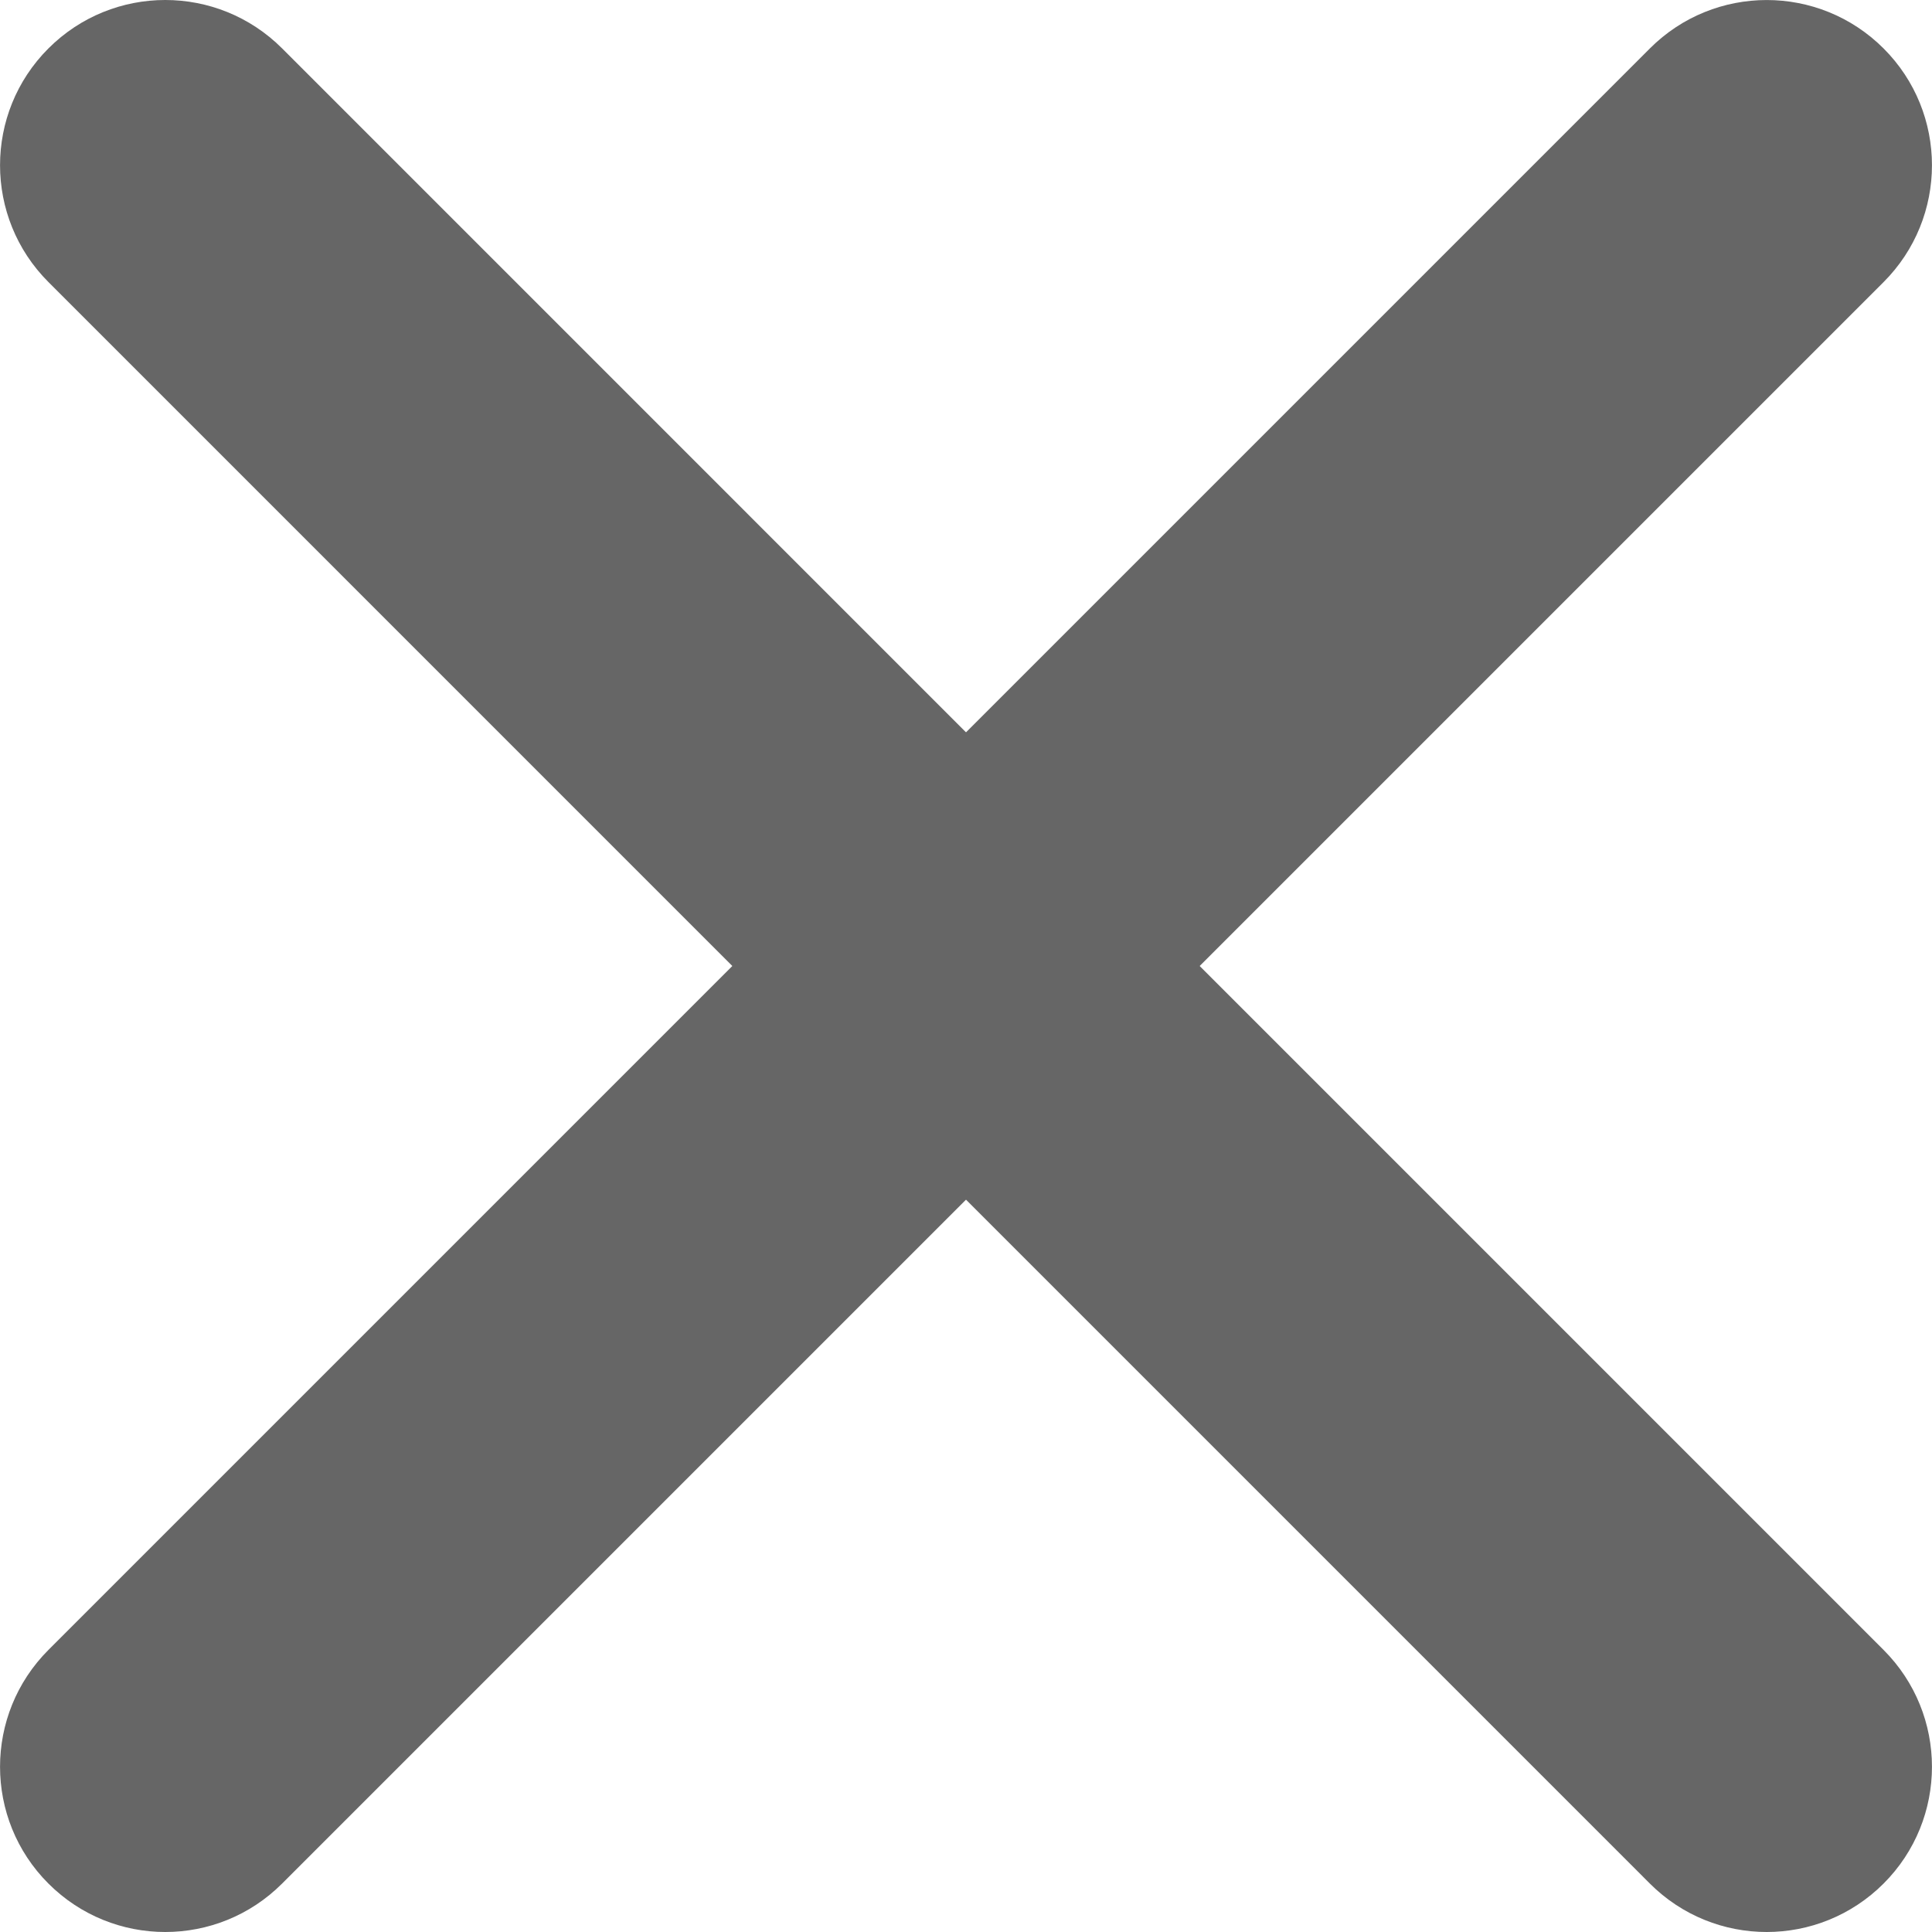
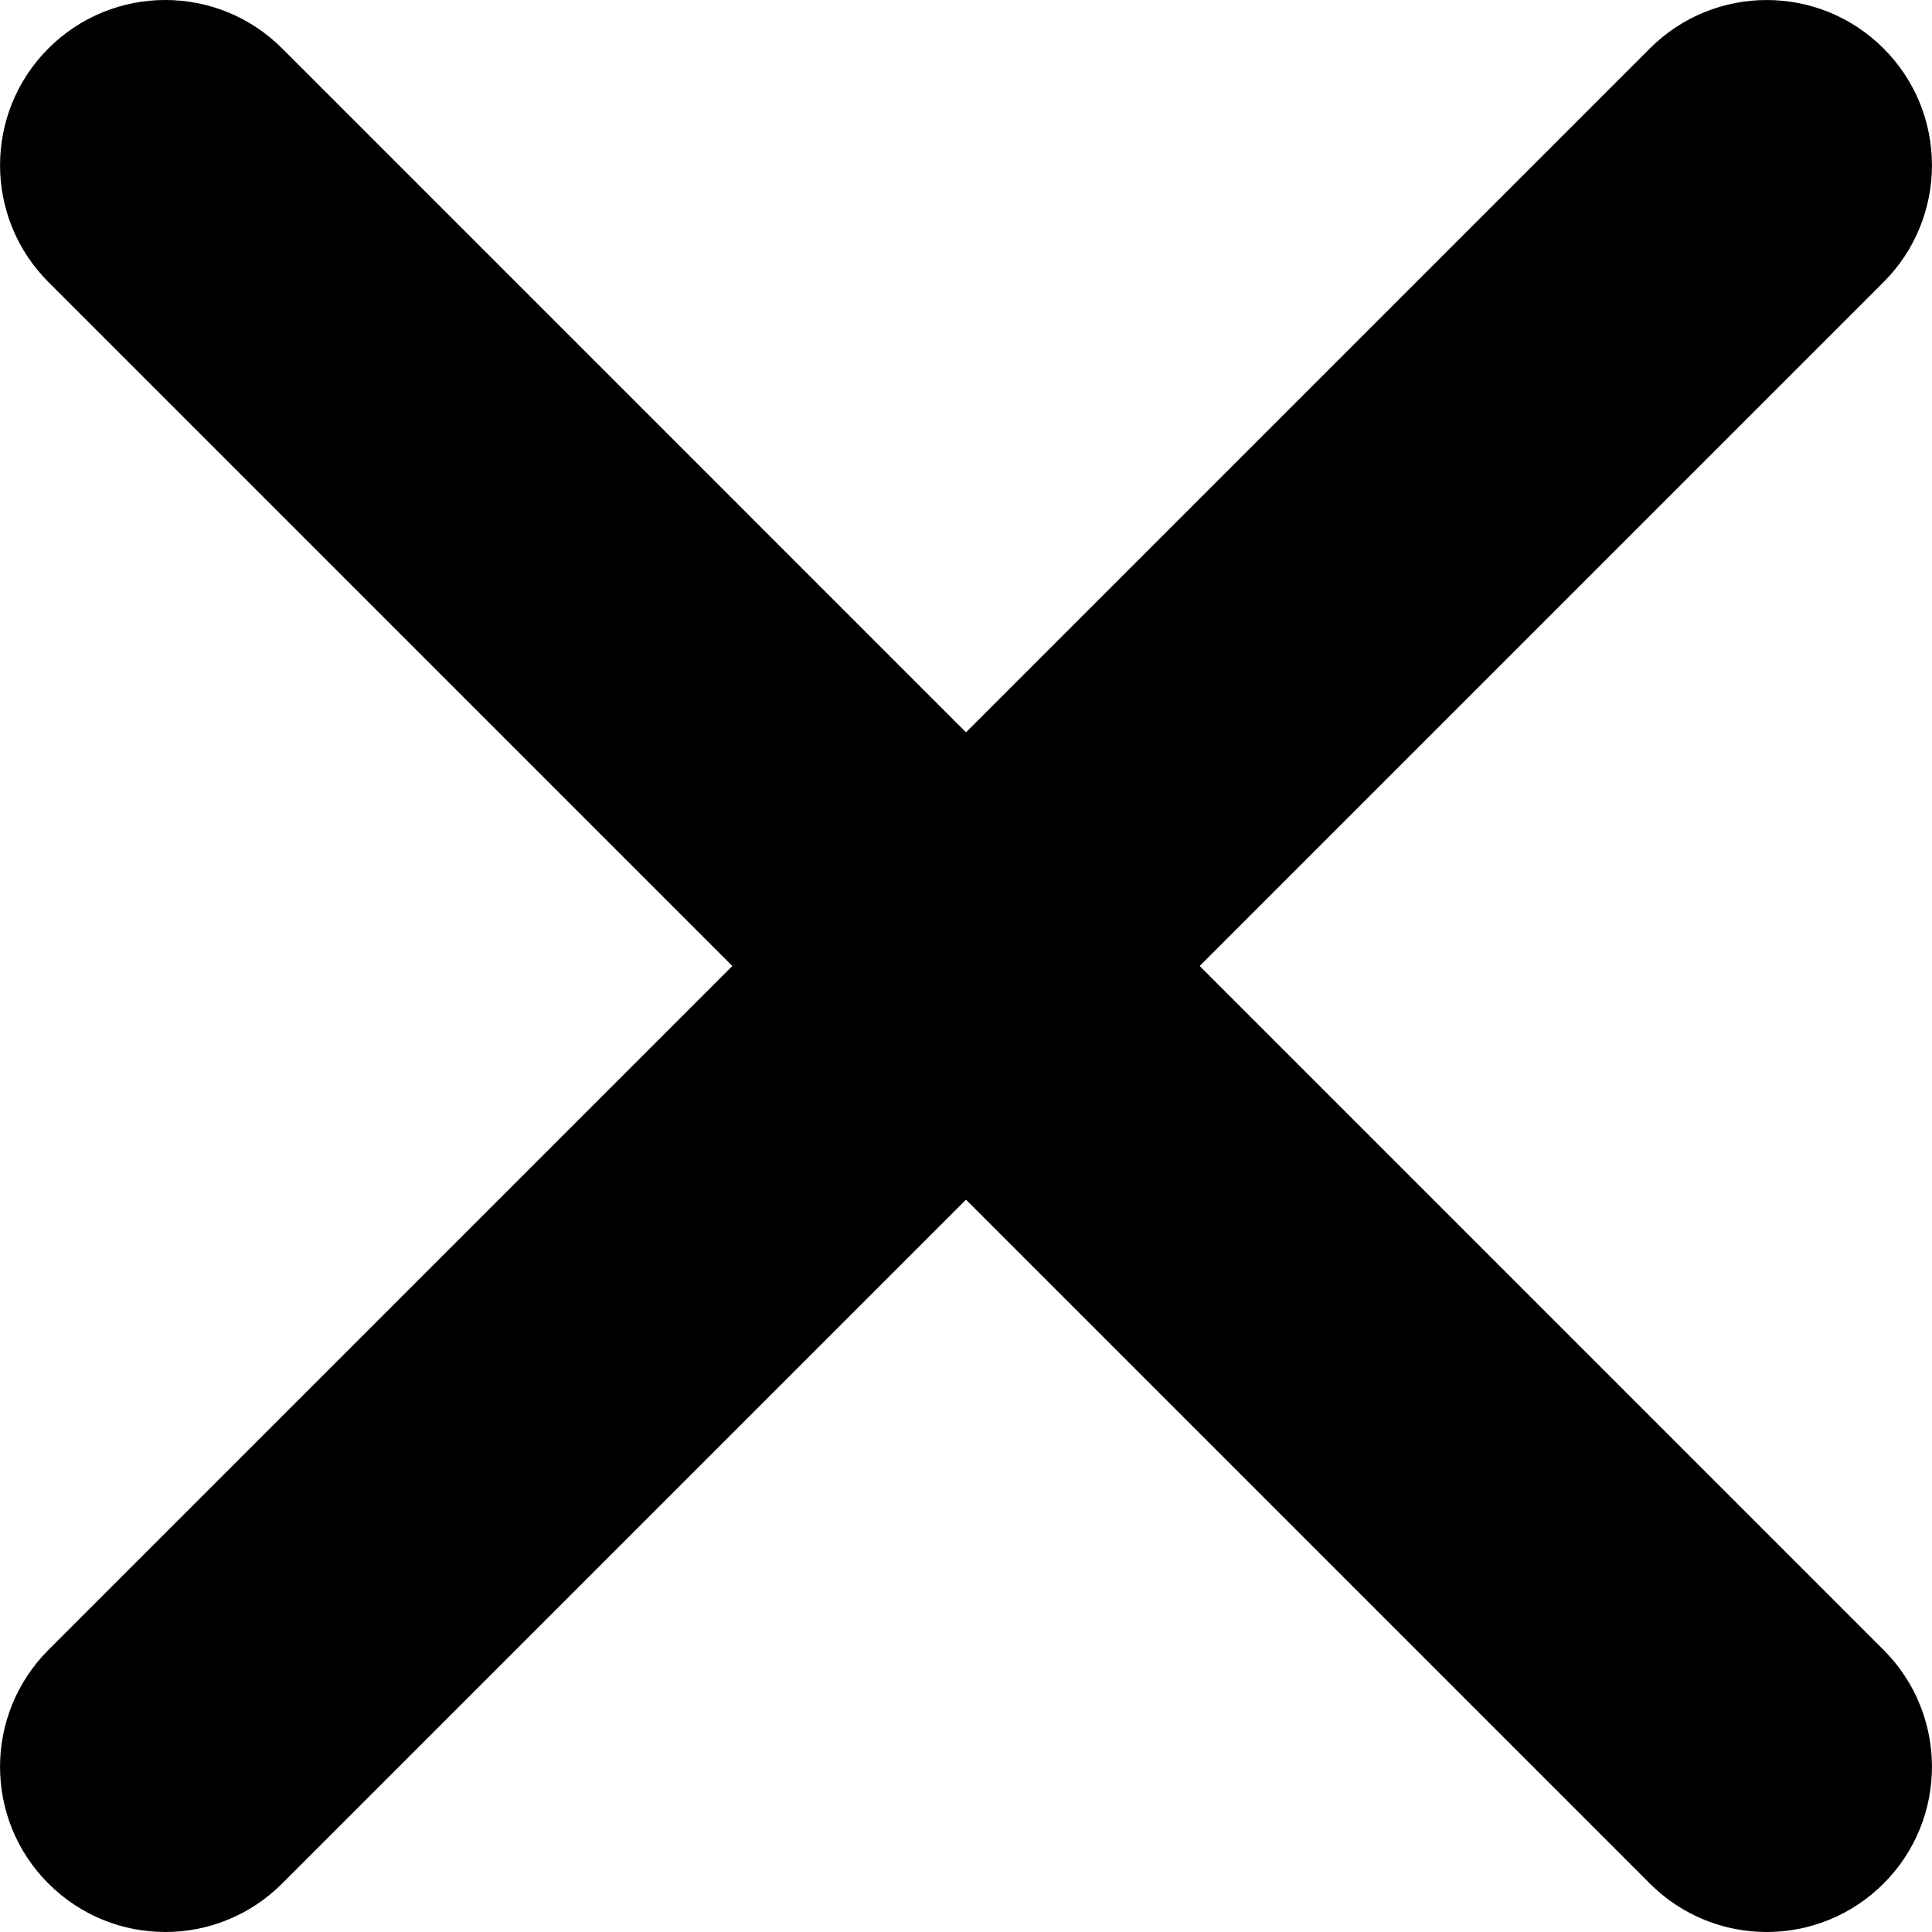
- <svg xmlns="http://www.w3.org/2000/svg" version="1.1" id="Layer_1" fill="#666666" width="20px" height="20px" x="0px" y="0px" viewBox="0 0 512.02 512.02" style="enable-background:new 0 0 512.02 512.02;" xml:space="preserve">
+ <svg xmlns="http://www.w3.org/2000/svg" version="1.1" id="Layer_1" fill="#000000" width="20px" height="20px" x="0px" y="0px" viewBox="0 0 512.02 512.02" style="enable-background:new 0 0 512.02 512.02;" xml:space="preserve">
  <g>
    <path d="M468.214,512.02c-11.208,0-22.408-4.28-30.96-12.832L12.838,74.756 c-17.104-17.104-17.104-44.84,0-61.928c17.104-17.104,44.816-17.104,61.928,0L499.182,437.26c17.104,17.104,17.104,44.84,0,61.928 C490.622,507.74,479.414,512.02,468.214,512.02z" />
    <path d="M43.798,512.02c-11.208,0-22.408-4.28-30.96-12.832c-17.104-17.088-17.104-44.816,0-61.928 L437.254,12.836c17.104-17.104,44.816-17.104,61.928,0c17.104,17.088,17.104,44.816,0,61.928L74.758,499.188 C66.206,507.74,55.006,512.02,43.798,512.02z" />
  </g>
</svg>
